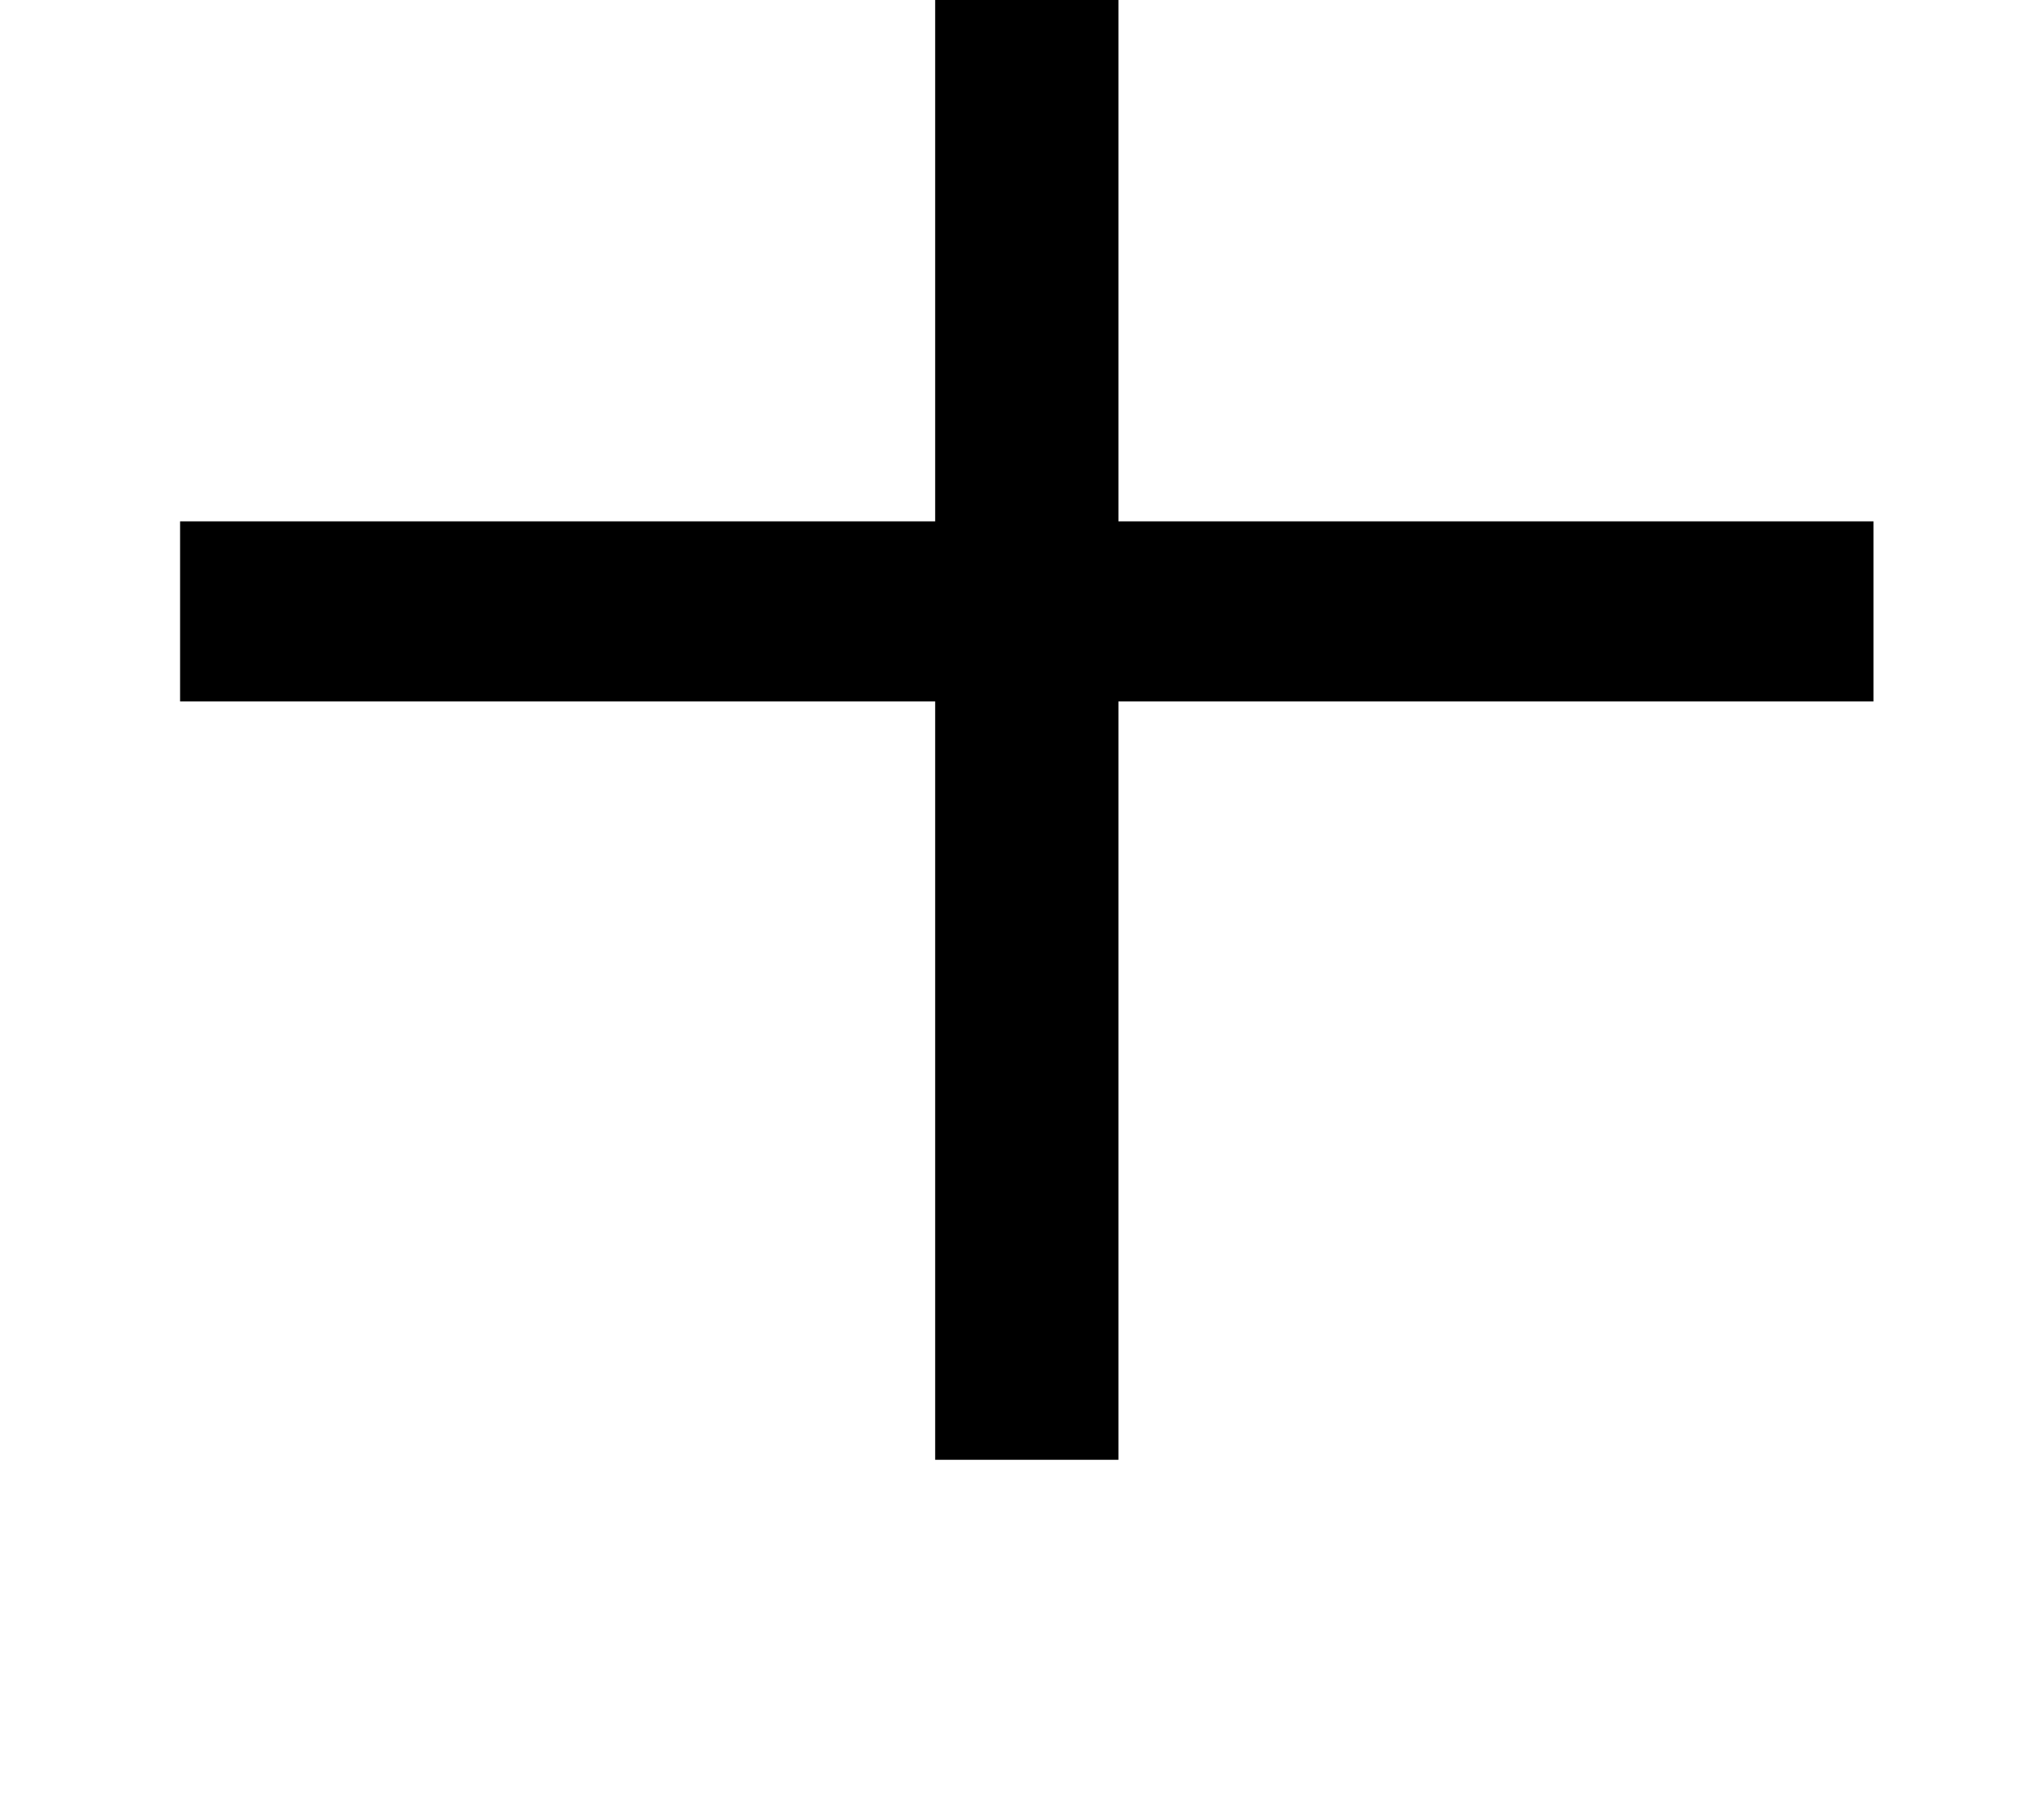
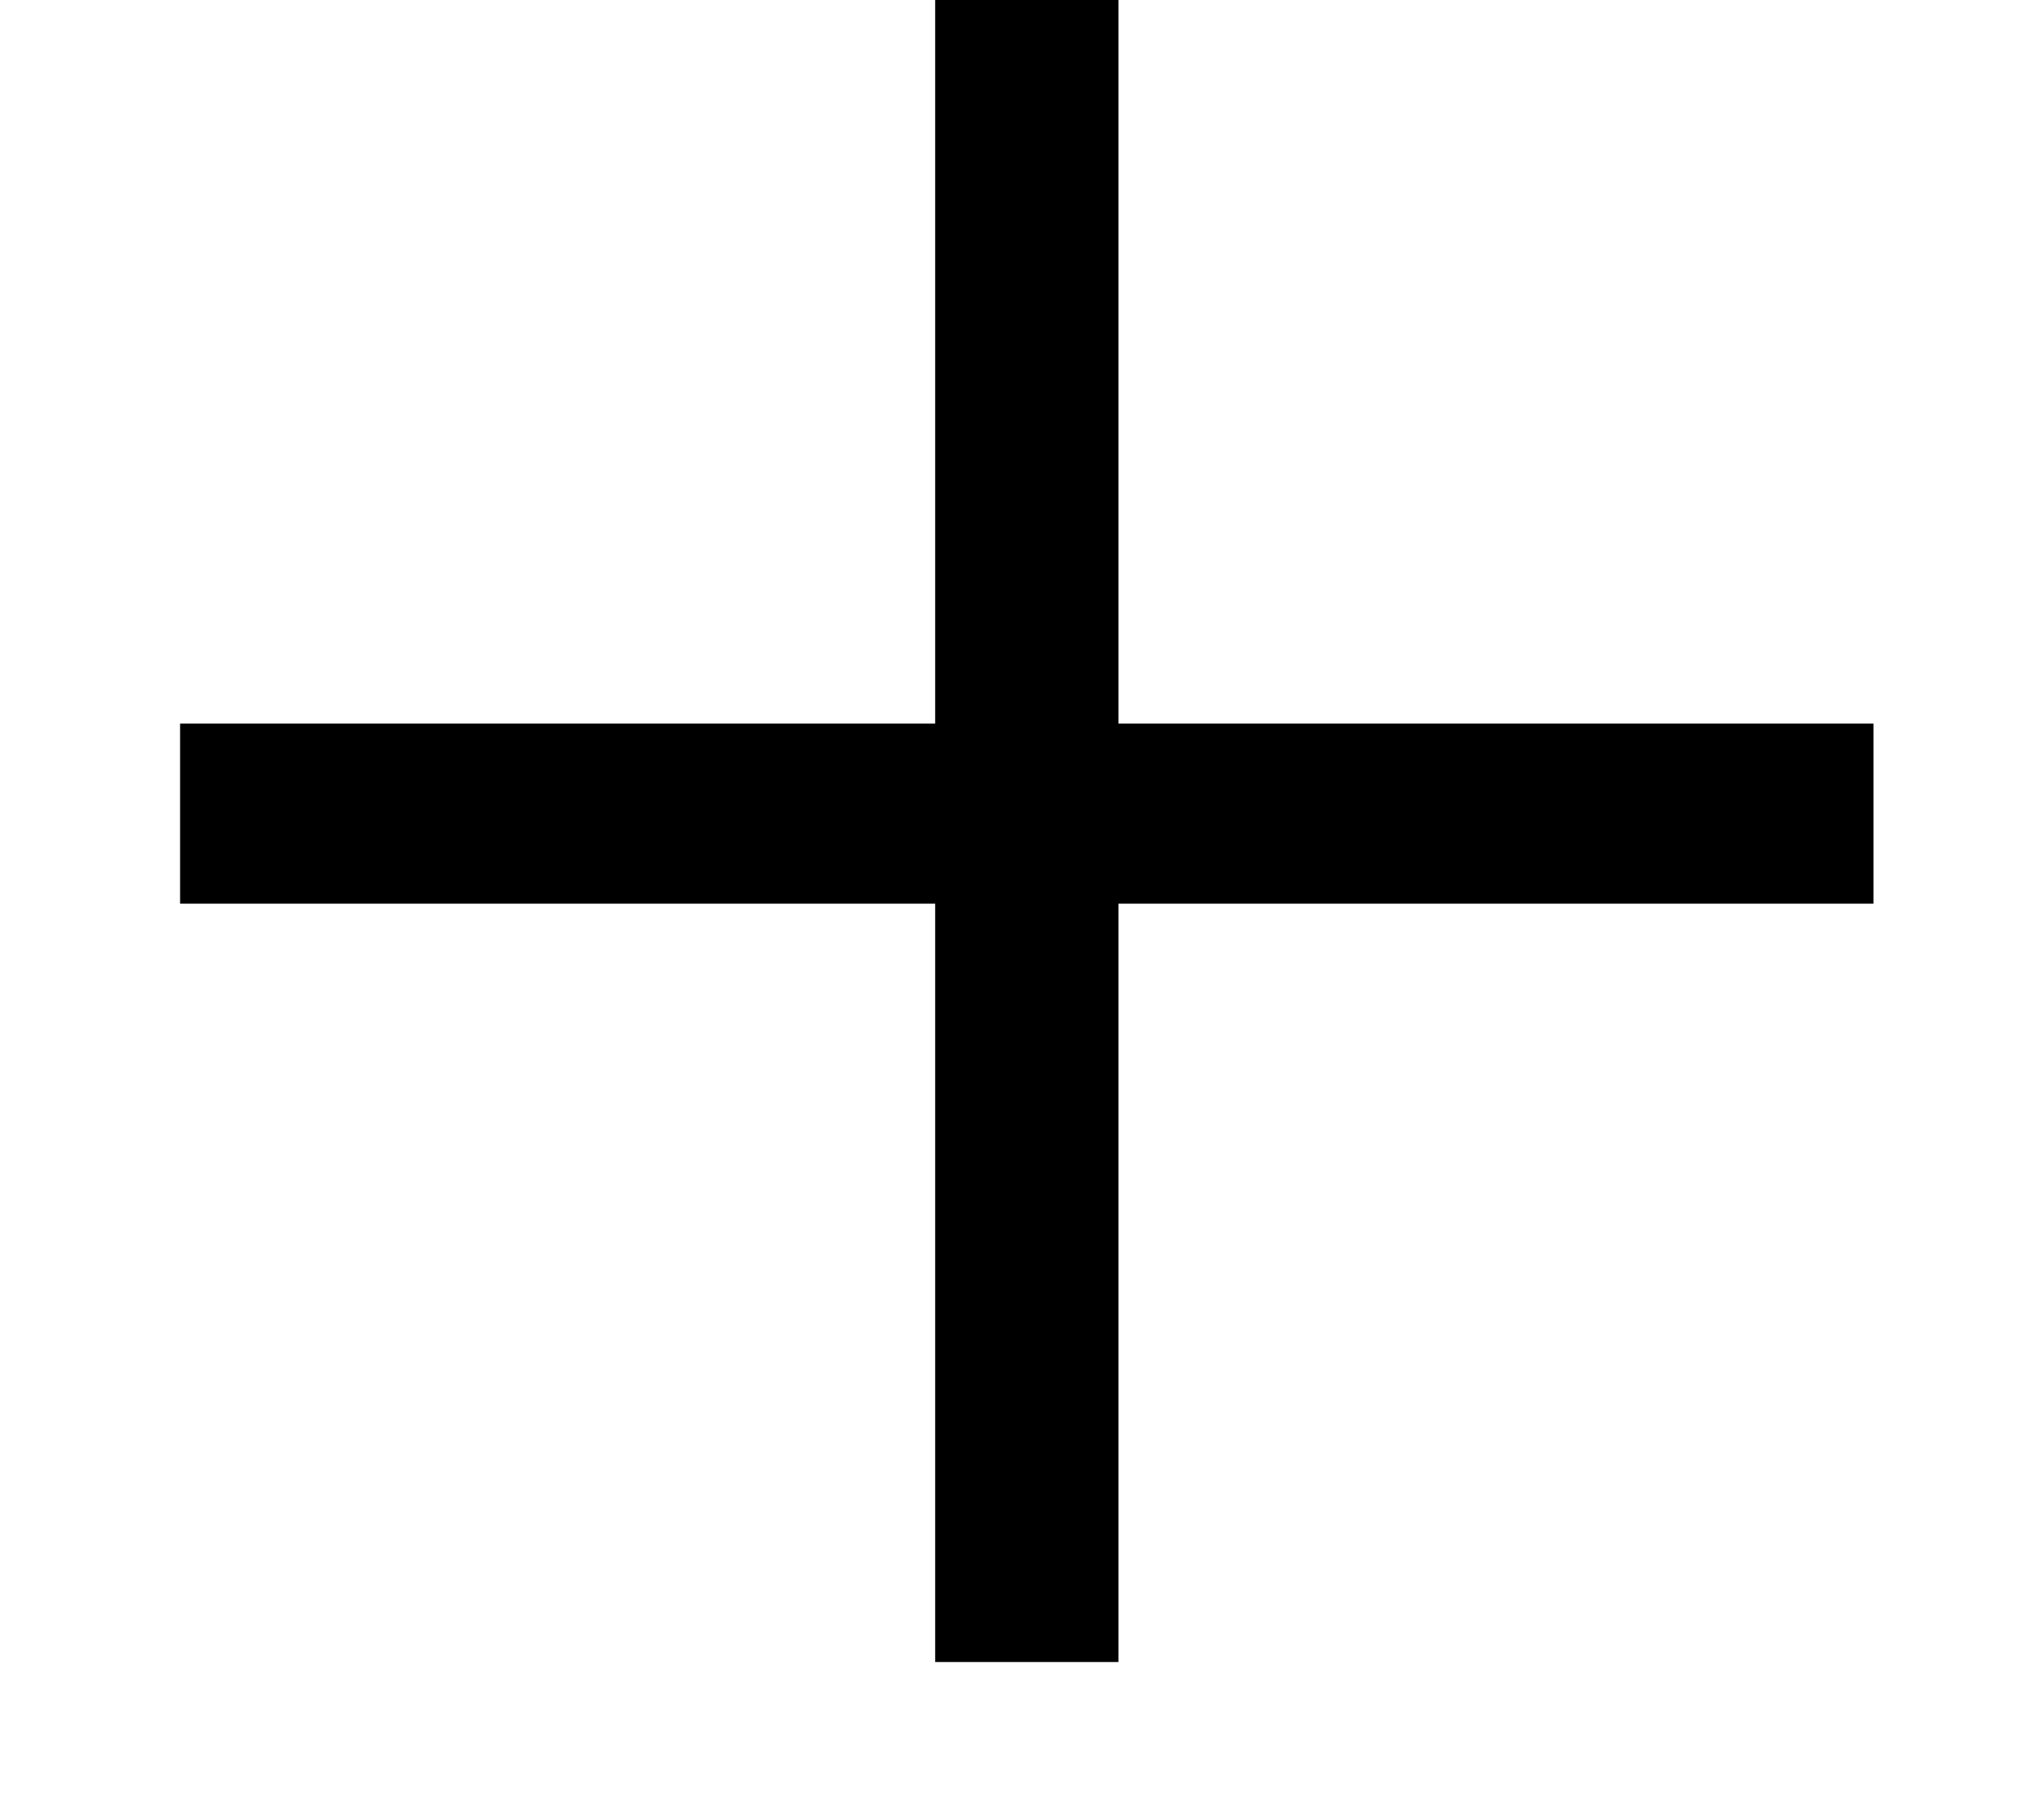
<svg xmlns="http://www.w3.org/2000/svg" width="10px" height="9px" viewBox="0 0 10 9" version="1.1">
  <g id="Page-1" font-family="BalooPaaji2-Medium, Baloo Paaji 2" font-size="18" font-weight="400" line-spacing="35">
    <g id="Extra-Small-Devices:-Phones---2-Col" transform="translate(-38, -555)">
      <g id="Group-2" transform="translate(15, 534)">
        <text id="+">
-           <tspan x="23" y="30">+</tspan>
+           <tspan x="23" y="31">+</tspan>
        </text>
      </g>
    </g>
  </g>
</svg>
